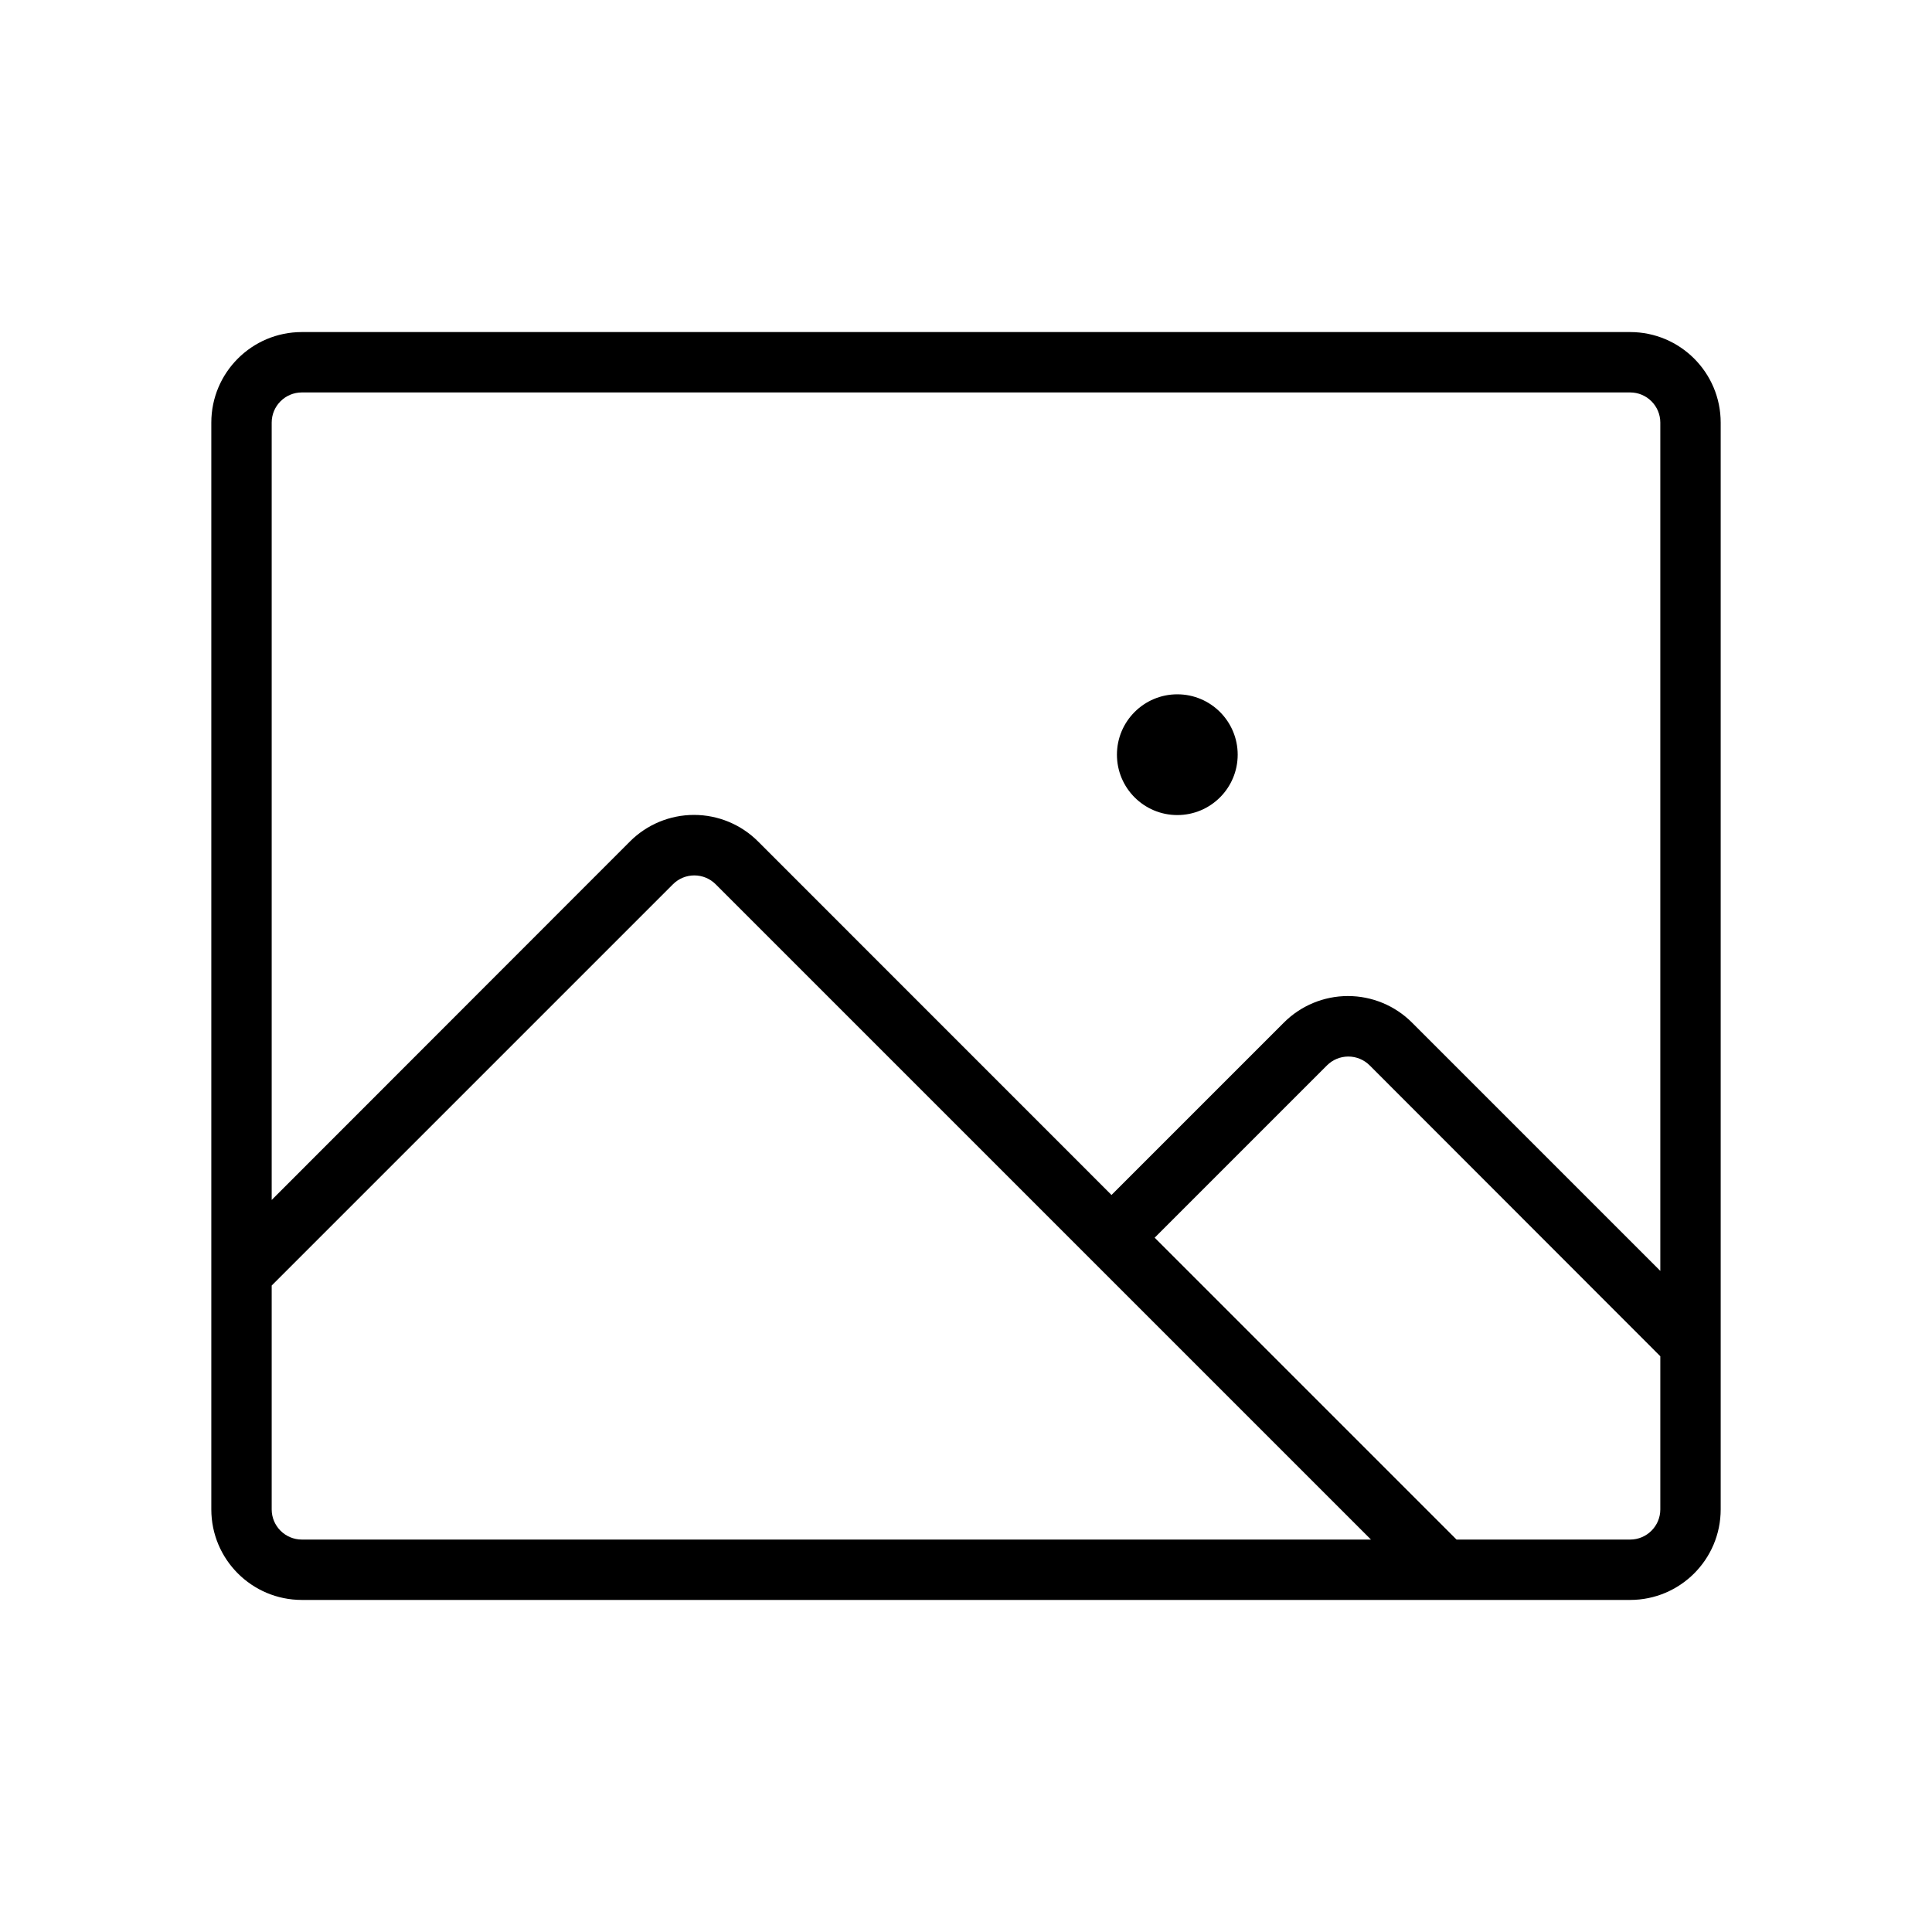
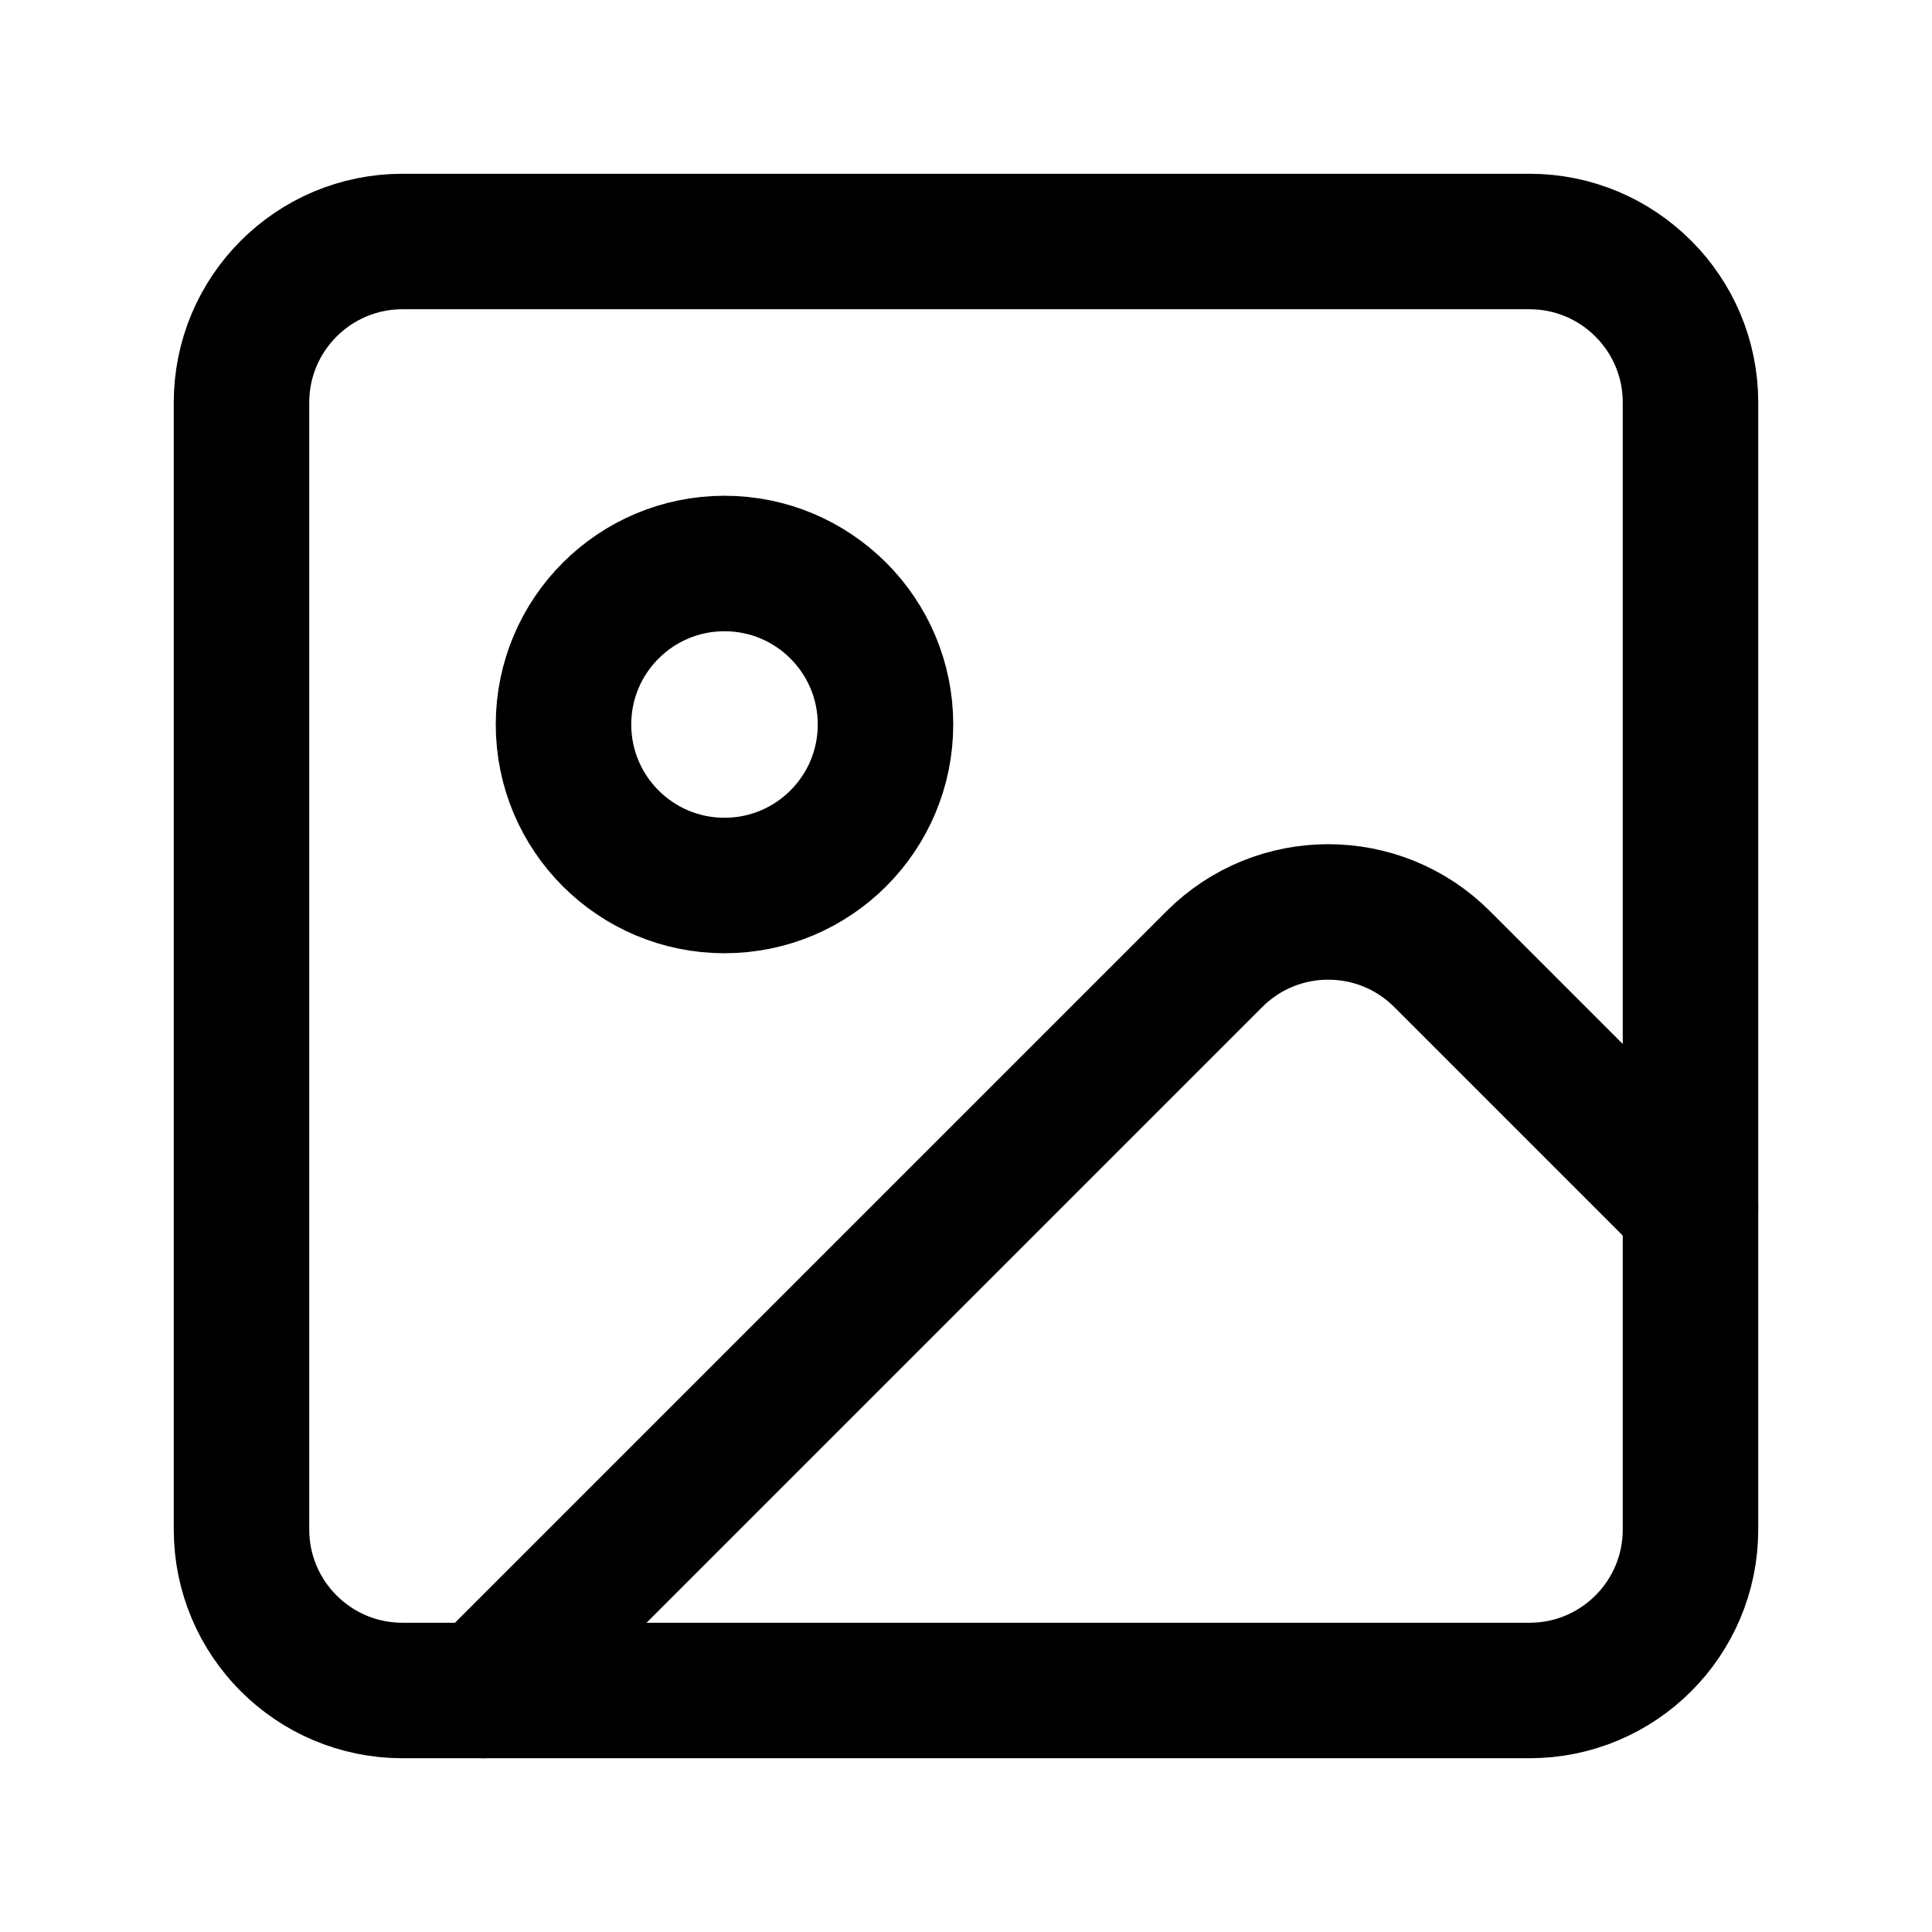
- <svg xmlns="http://www.w3.org/2000/svg" viewBox="0 0 256 256" fill="currentColor">
-   <path d="M216,44H40A12,12,0,0,0,28,56V200a12,12,0,0,0,12,12H216a12,12,0,0,0,12-12V56A12,12,0,0,0,216,44ZM40,52H216a4,4,0,0,1,4,4V168.4l-32.89-32.89a12,12,0,0,0-17,0l-22.83,22.83-46.82-46.83a12,12,0,0,0-17,0L36,159V56A4,4,0,0,1,40,52ZM36,200V170.34l53.17-53.17a4,4,0,0,1,5.66,0L181.66,204H40A4,4,0,0,1,36,200Zm180,4H193l-40-40,22.83-22.83a4,4,0,0,1,5.66,0L220,179.71V200A4,4,0,0,1,216,204ZM148,100a8,8,0,1,1,8,8A8,8,0,0,1,148,100Z" />
+ <svg xmlns="http://www.w3.org/2000/svg" width="24" height="24" viewBox="0 0 24 24" fill="none" stroke="currentColor" stroke-width="1.683" stroke-linecap="round" stroke-linejoin="round">
+   <rect width="18" height="18" x="3" y="3" rx="2" />
+   <circle cx="9" cy="9" r="2" />
+   <path d="m21 15-3.086-3.086a2 2 0 0 0-2.828 0L6 21" />
</svg>
